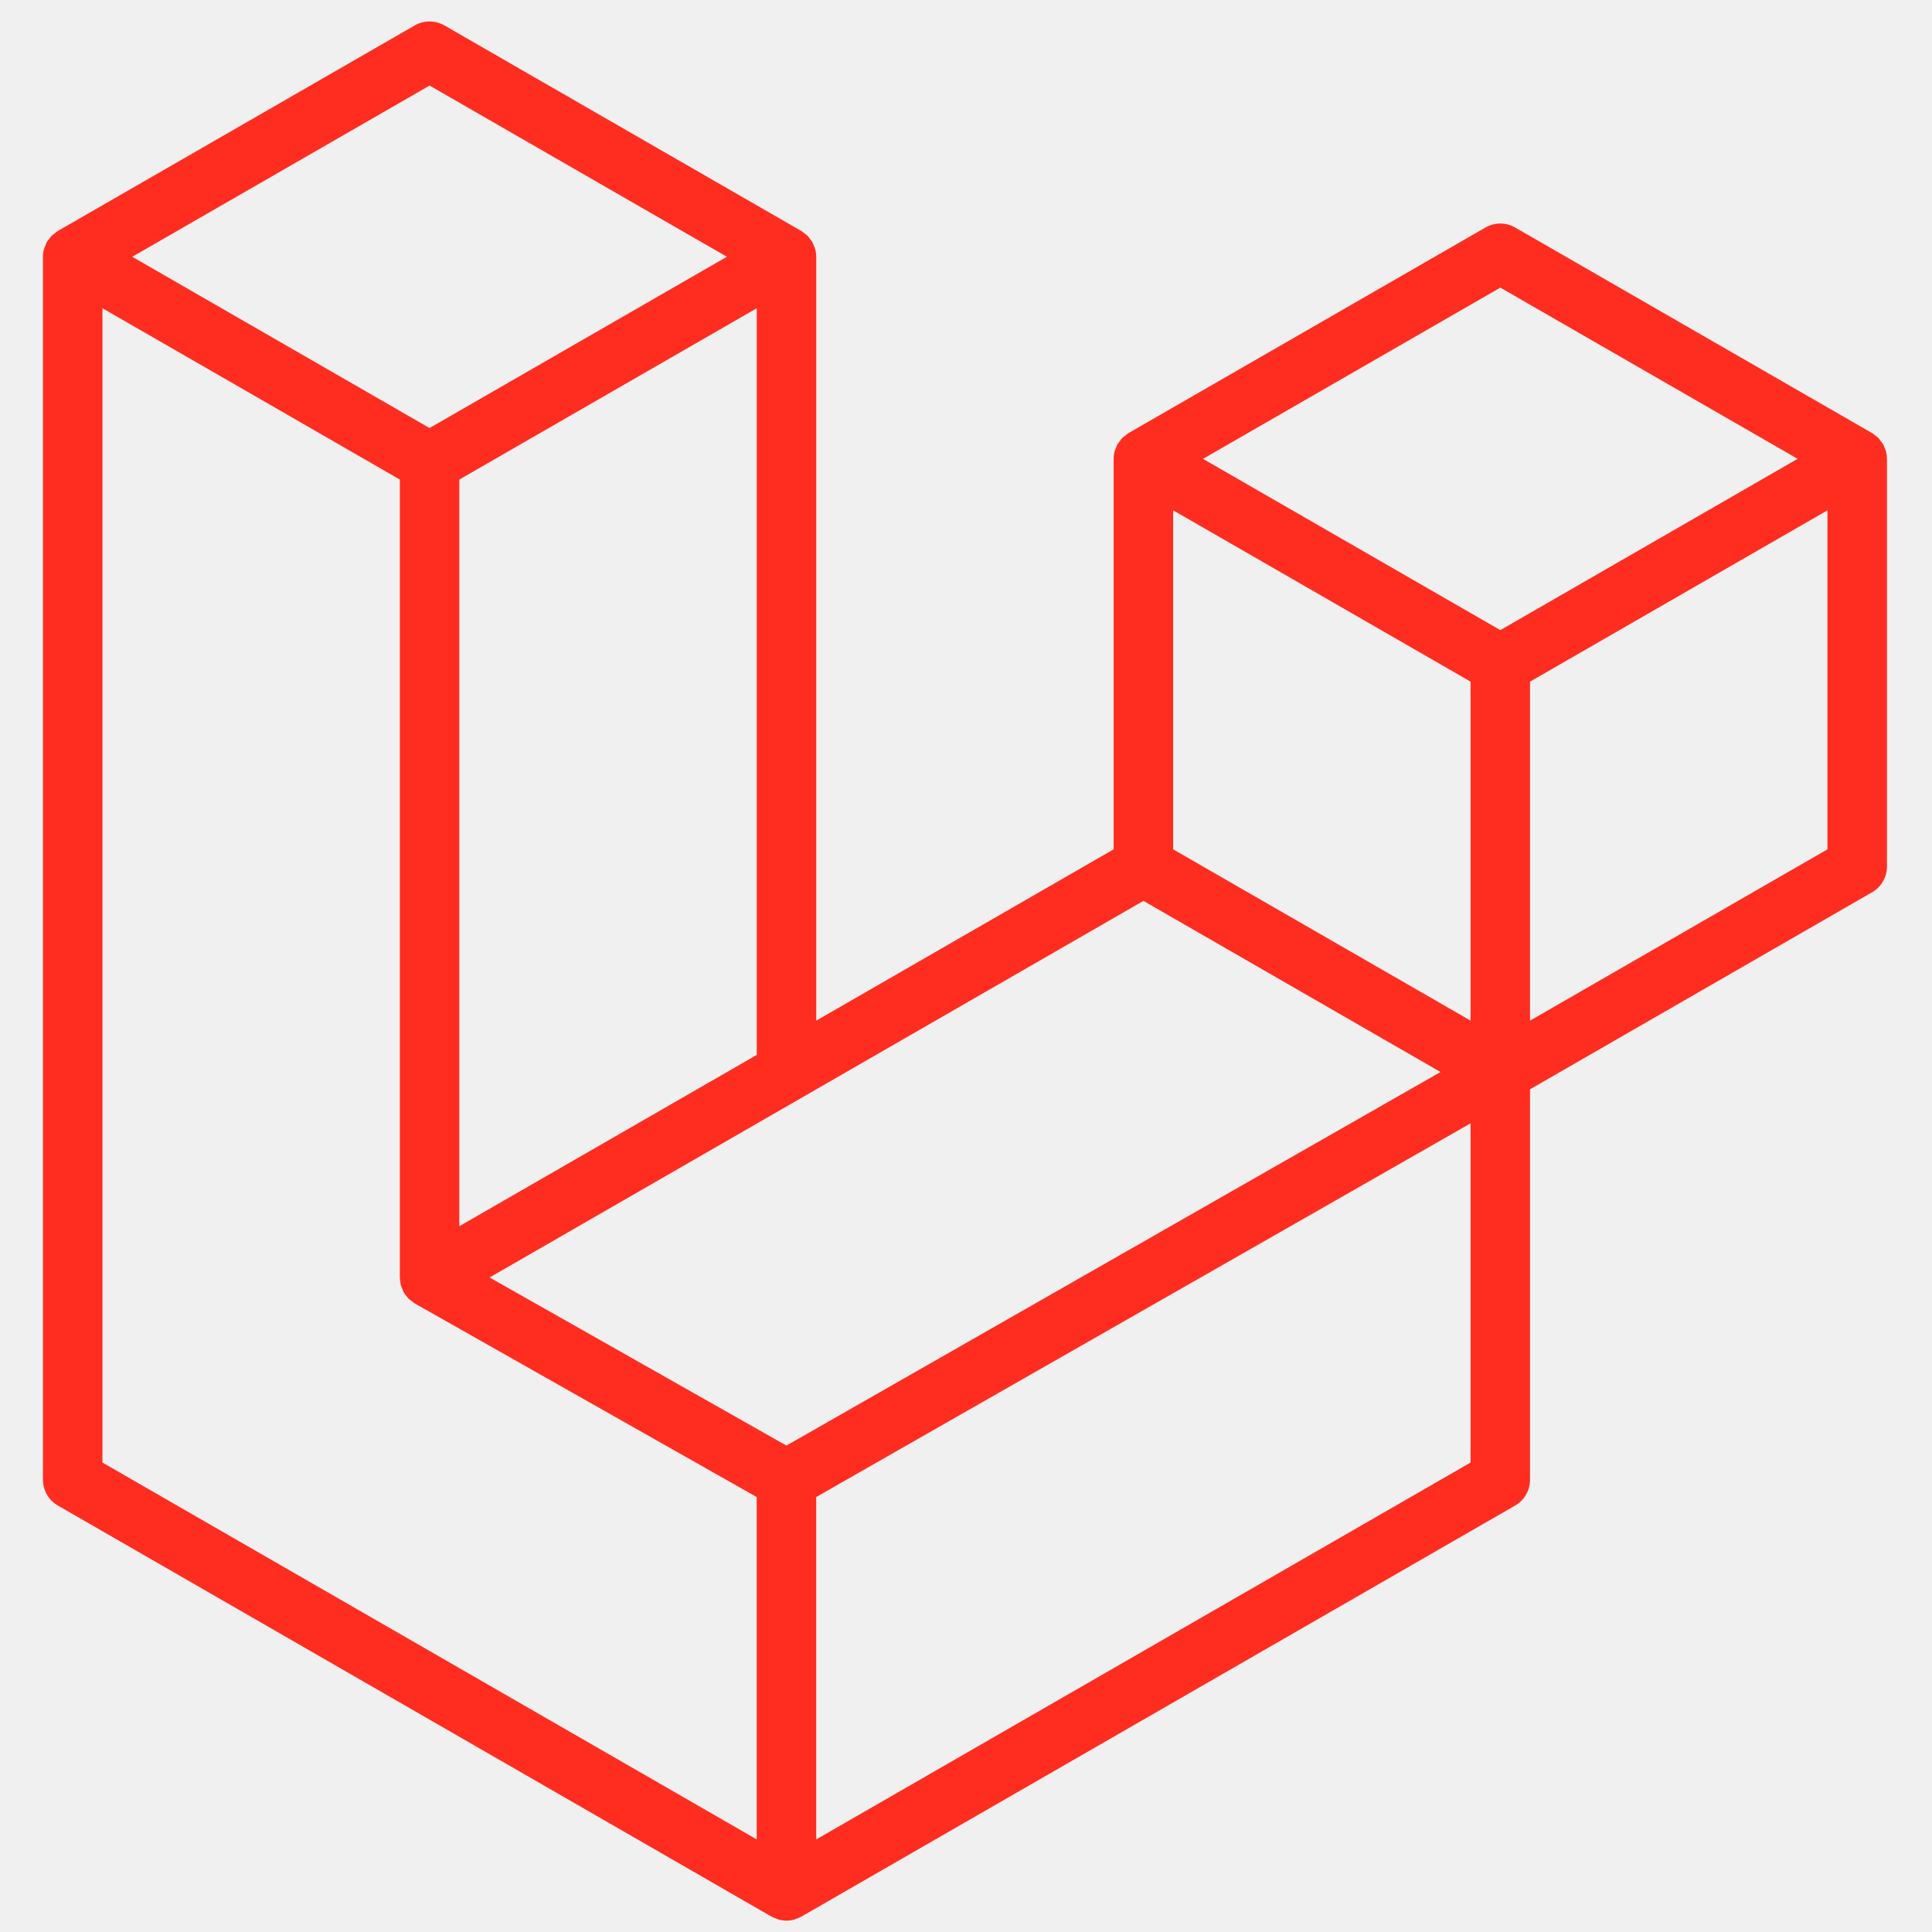
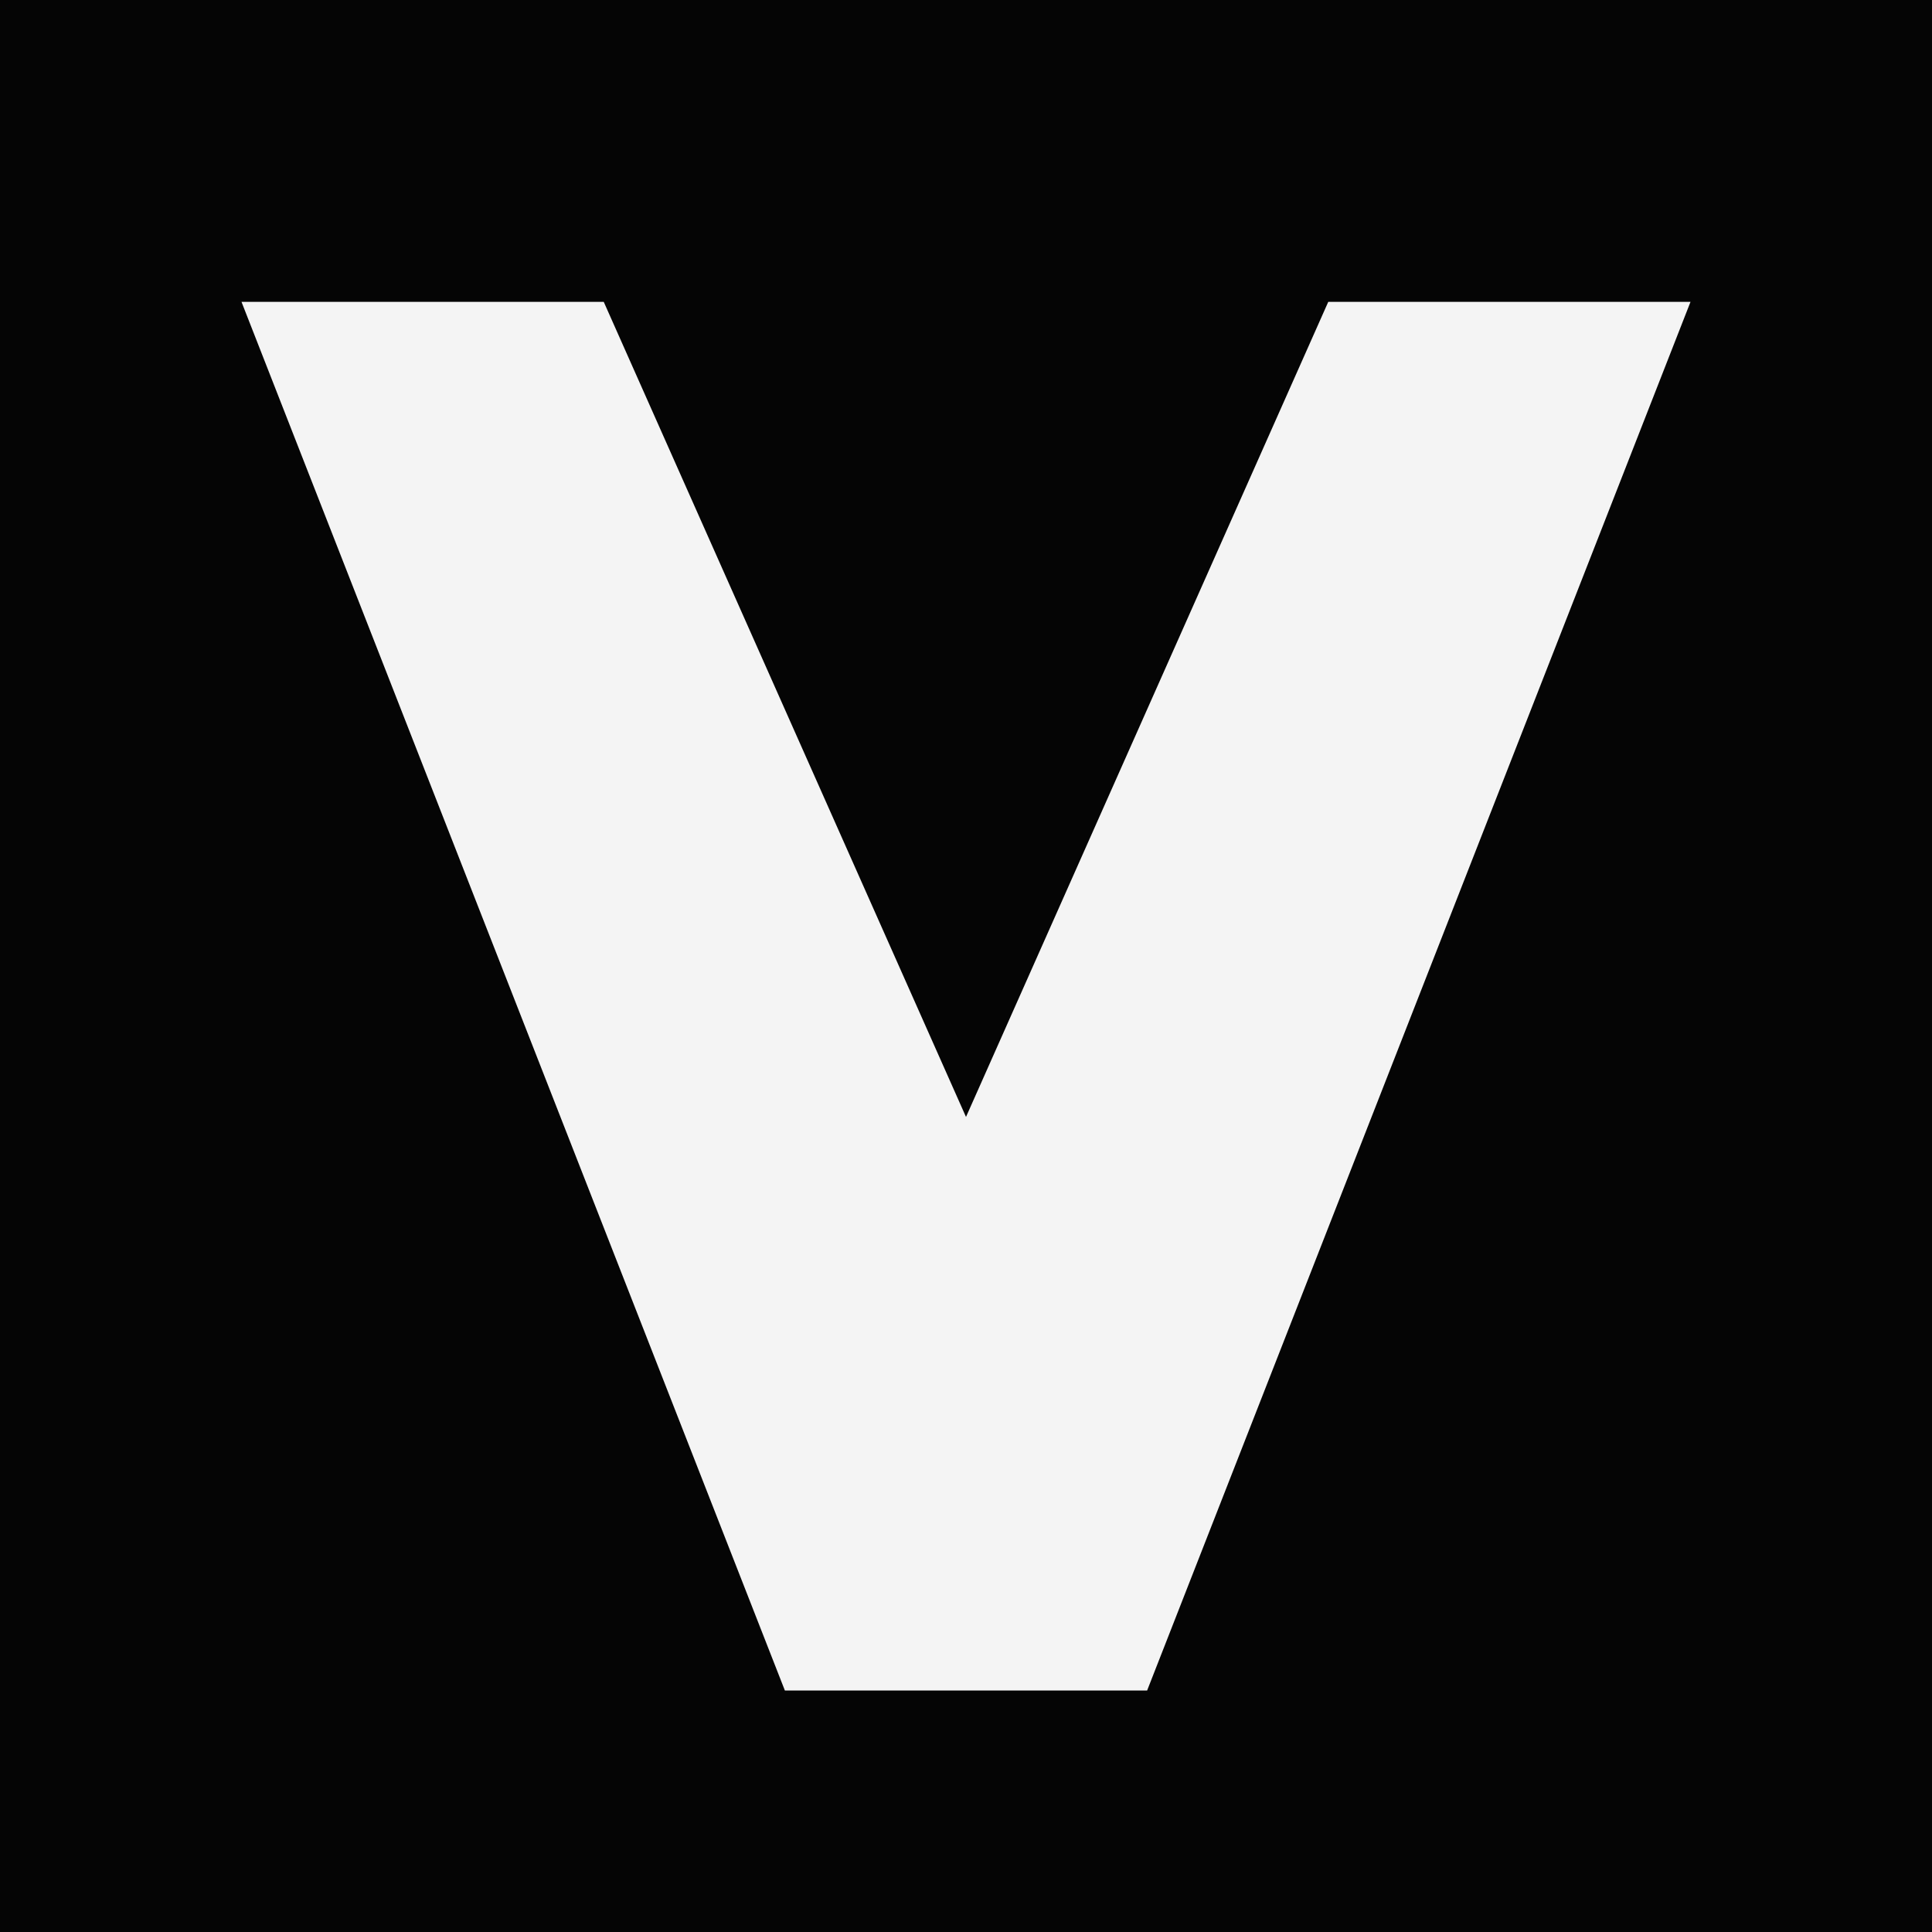
- <svg xmlns="http://www.w3.org/2000/svg" width="166" height="166" viewBox="0 0 166 166" fill="none">
-   <path fill-rule="evenodd" clip-rule="evenodd" d="M162.041 38.759C162.099 38.977 162.129 39.201 162.13 39.426V74.452C162.13 74.902 162.011 75.344 161.786 75.733C161.561 76.122 161.237 76.444 160.847 76.668L131.462 93.594V127.141C131.462 128.054 130.977 128.897 130.186 129.357L68.847 164.683C68.707 164.763 68.554 164.814 68.401 164.868C68.343 164.887 68.289 164.922 68.228 164.938C67.8 165.051 67.349 165.051 66.92 164.938C66.85 164.919 66.786 164.881 66.719 164.855C66.579 164.804 66.432 164.76 66.298 164.683L4.972 129.357C4.583 129.133 4.259 128.81 4.034 128.421C3.808 128.032 3.69 127.591 3.689 127.141L3.689 22.063C3.689 21.834 3.721 21.61 3.779 21.393C3.798 21.32 3.843 21.253 3.868 21.179C3.916 21.045 3.961 20.908 4.031 20.783C4.079 20.7 4.149 20.633 4.206 20.557C4.28 20.454 4.347 20.349 4.433 20.26C4.506 20.186 4.602 20.132 4.685 20.068C4.778 19.992 4.861 19.909 4.966 19.848L35.633 2.185C36.022 1.961 36.462 1.844 36.91 1.844C37.358 1.844 37.798 1.961 38.186 2.185L68.851 19.848H68.857C68.959 19.912 69.045 19.992 69.138 20.065C69.221 20.129 69.313 20.186 69.387 20.257C69.476 20.349 69.54 20.454 69.616 20.557C69.671 20.633 69.744 20.7 69.789 20.783C69.862 20.911 69.904 21.045 69.955 21.179C69.98 21.253 70.025 21.32 70.044 21.396C70.103 21.614 70.133 21.838 70.133 22.063V87.694L95.686 72.974V39.423C95.686 39.2 95.718 38.973 95.775 38.759C95.798 38.683 95.839 38.615 95.865 38.542C95.916 38.408 95.96 38.271 96.031 38.146C96.079 38.063 96.149 37.996 96.203 37.92C96.279 37.818 96.343 37.712 96.433 37.623C96.506 37.549 96.599 37.495 96.681 37.431C96.777 37.355 96.86 37.272 96.962 37.211L127.633 19.548C128.021 19.324 128.461 19.206 128.91 19.206C129.358 19.206 129.798 19.324 130.186 19.548L160.85 37.211C160.959 37.275 161.042 37.355 161.137 37.428C161.217 37.492 161.31 37.549 161.383 37.62C161.473 37.712 161.536 37.818 161.613 37.92C161.67 37.996 161.741 38.063 161.785 38.146C161.859 38.271 161.9 38.408 161.951 38.542C161.98 38.615 162.021 38.683 162.041 38.759ZM157.018 72.974V43.848L146.287 50.028L131.462 58.568V87.694L157.021 72.974H157.018ZM126.354 125.663V96.518L111.771 104.85L70.13 128.626V158.046L126.354 125.663ZM8.801 26.485V125.663L65.018 158.043V128.629L35.649 112L35.64 111.994L35.627 111.988C35.528 111.93 35.445 111.847 35.353 111.777C35.273 111.713 35.18 111.662 35.11 111.592L35.104 111.582C35.021 111.502 34.963 111.403 34.893 111.314C34.829 111.228 34.753 111.154 34.702 111.065L34.699 111.055C34.641 110.96 34.606 110.845 34.565 110.736C34.523 110.64 34.469 110.551 34.443 110.449C34.411 110.328 34.405 110.197 34.392 110.072C34.379 109.976 34.354 109.881 34.354 109.785V109.778V41.205L19.532 32.662L8.801 26.485ZM36.913 7.35L11.364 22.063L36.907 36.777L62.453 22.06L36.907 7.35H36.913ZM50.2 99.174L65.022 90.637V26.485L54.291 32.665L39.466 41.205V105.357L50.2 99.174ZM128.91 24.713L103.363 39.426L128.91 54.14L154.453 39.423L128.91 24.713ZM126.354 58.568L111.529 50.028L100.798 43.848V72.974L115.619 81.511L126.354 87.694V58.568ZM67.571 124.205L105.042 102.803L123.772 92.109L98.245 77.405L68.854 94.334L42.066 109.762L67.571 124.205Z" fill="#FF2D20" />
+ <svg xmlns="http://www.w3.org/2000/svg" viewBox="0 0 64 64" width="64" height="64">
+   <rect width="64" height="64" fill="#050505" />
+   <mask id="notch">
+     <rect width="64" height="64" fill="#fff" />
+     <path d="M26.2 10h11.6L32 24.2 26.2 10Z" fill="#000" />
+   </mask>
+   <path mask="url(#notch)" fill="#f4f4f4" d="M8 10h12l12 27 12-27h12L38 56h-12L8 10Z" />
</svg>
